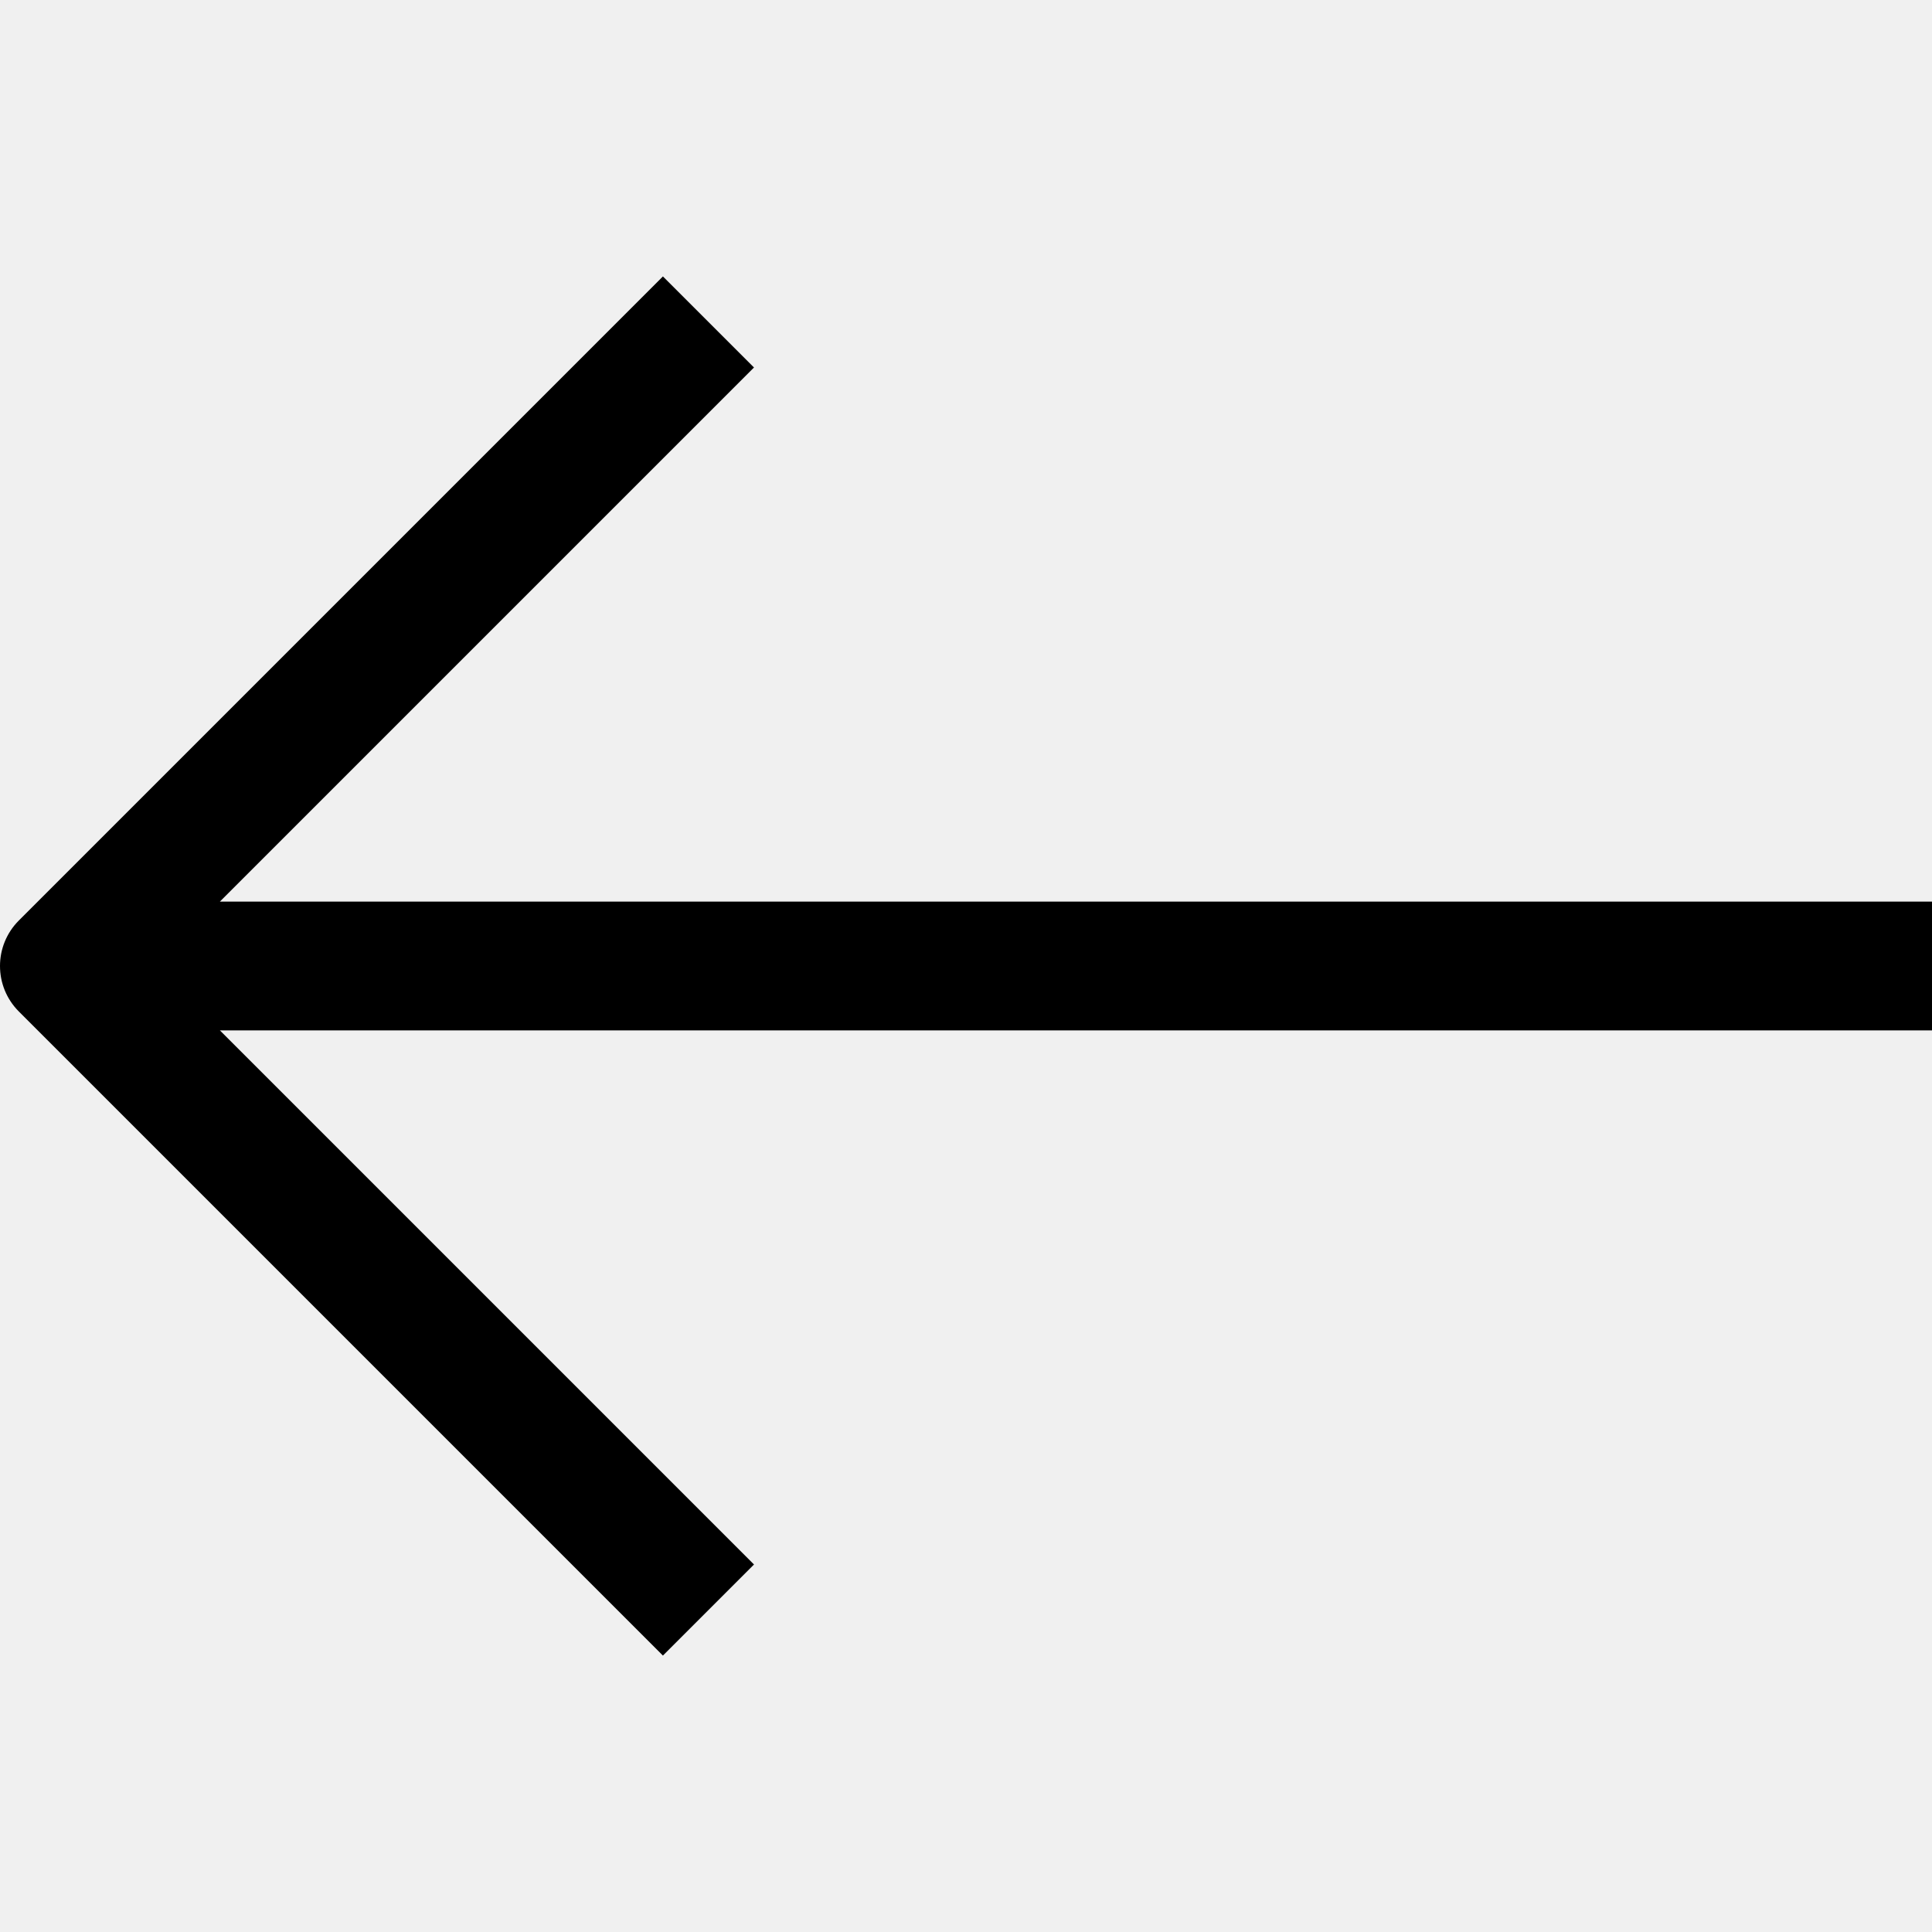
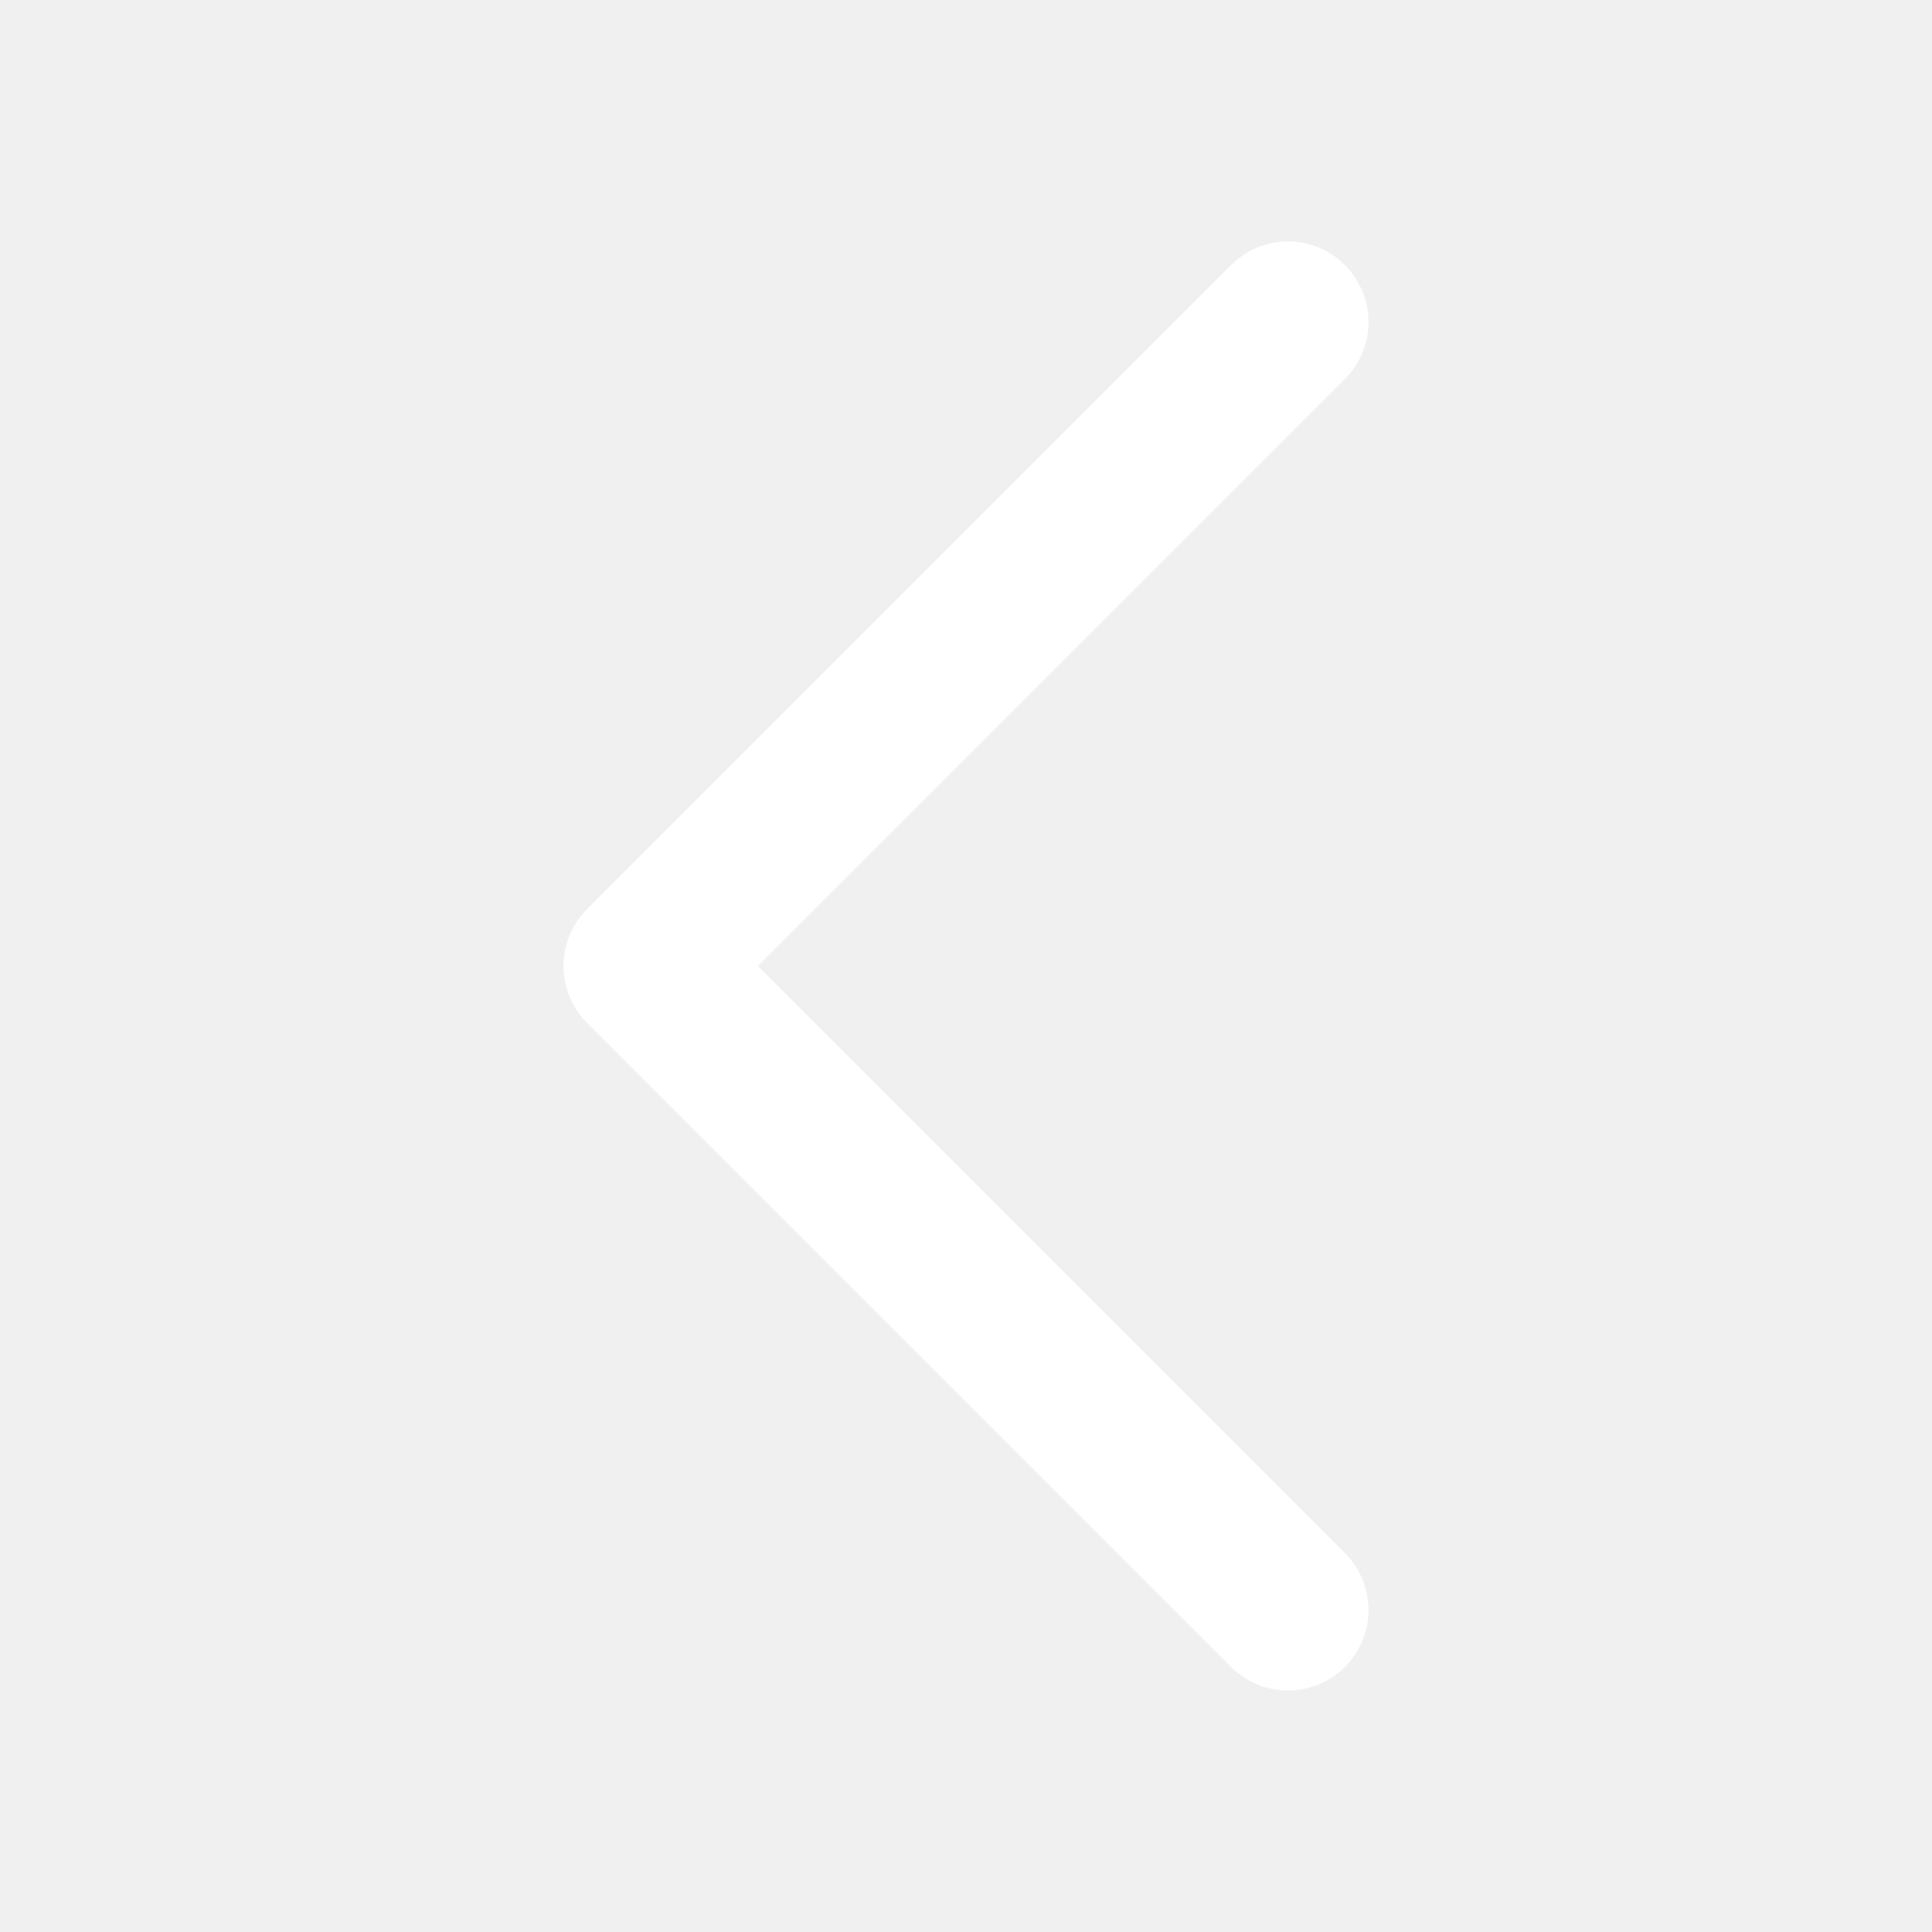
- <svg xmlns="http://www.w3.org/2000/svg" version="1.1" id="Layer_1" x="0px" y="0px" viewBox="0 0 511.987 511.987" style="enable-background:new 0 0 511.987 511.987;" xml:space="preserve">
-   <g>
-     <g>
-       <path d="M199.81,97.388l-24.133-24.133L5.005,243.927c-6.673,6.673-6.673,17.46,0,24.133l170.672,170.672l24.133-24.133    L58.272,273.061h453.715v-34.135H58.272L199.81,97.388z" />
-     </g>
-   </g>
-   <g>
- </g>
-   <g>
- </g>
-   <g>
- </g>
-   <g>
- </g>
-   <g>
- </g>
-   <g>
- </g>
-   <g>
- </g>
-   <g>
- </g>
-   <g>
- </g>
-   <g>
- </g>
-   <g>
- </g>
-   <g>
- </g>
-   <g>
- </g>
-   <g>
- </g>
-   <g>
- </g>
+ <svg xmlns="http://www.w3.org/2000/svg" width="24" height="24" viewBox="0 0 24 24" fill="none">
+   <path d="M16 4L8 12L16 20" stroke="white" stroke-width="2" stroke-linecap="round" stroke-linejoin="round" />
</svg>
